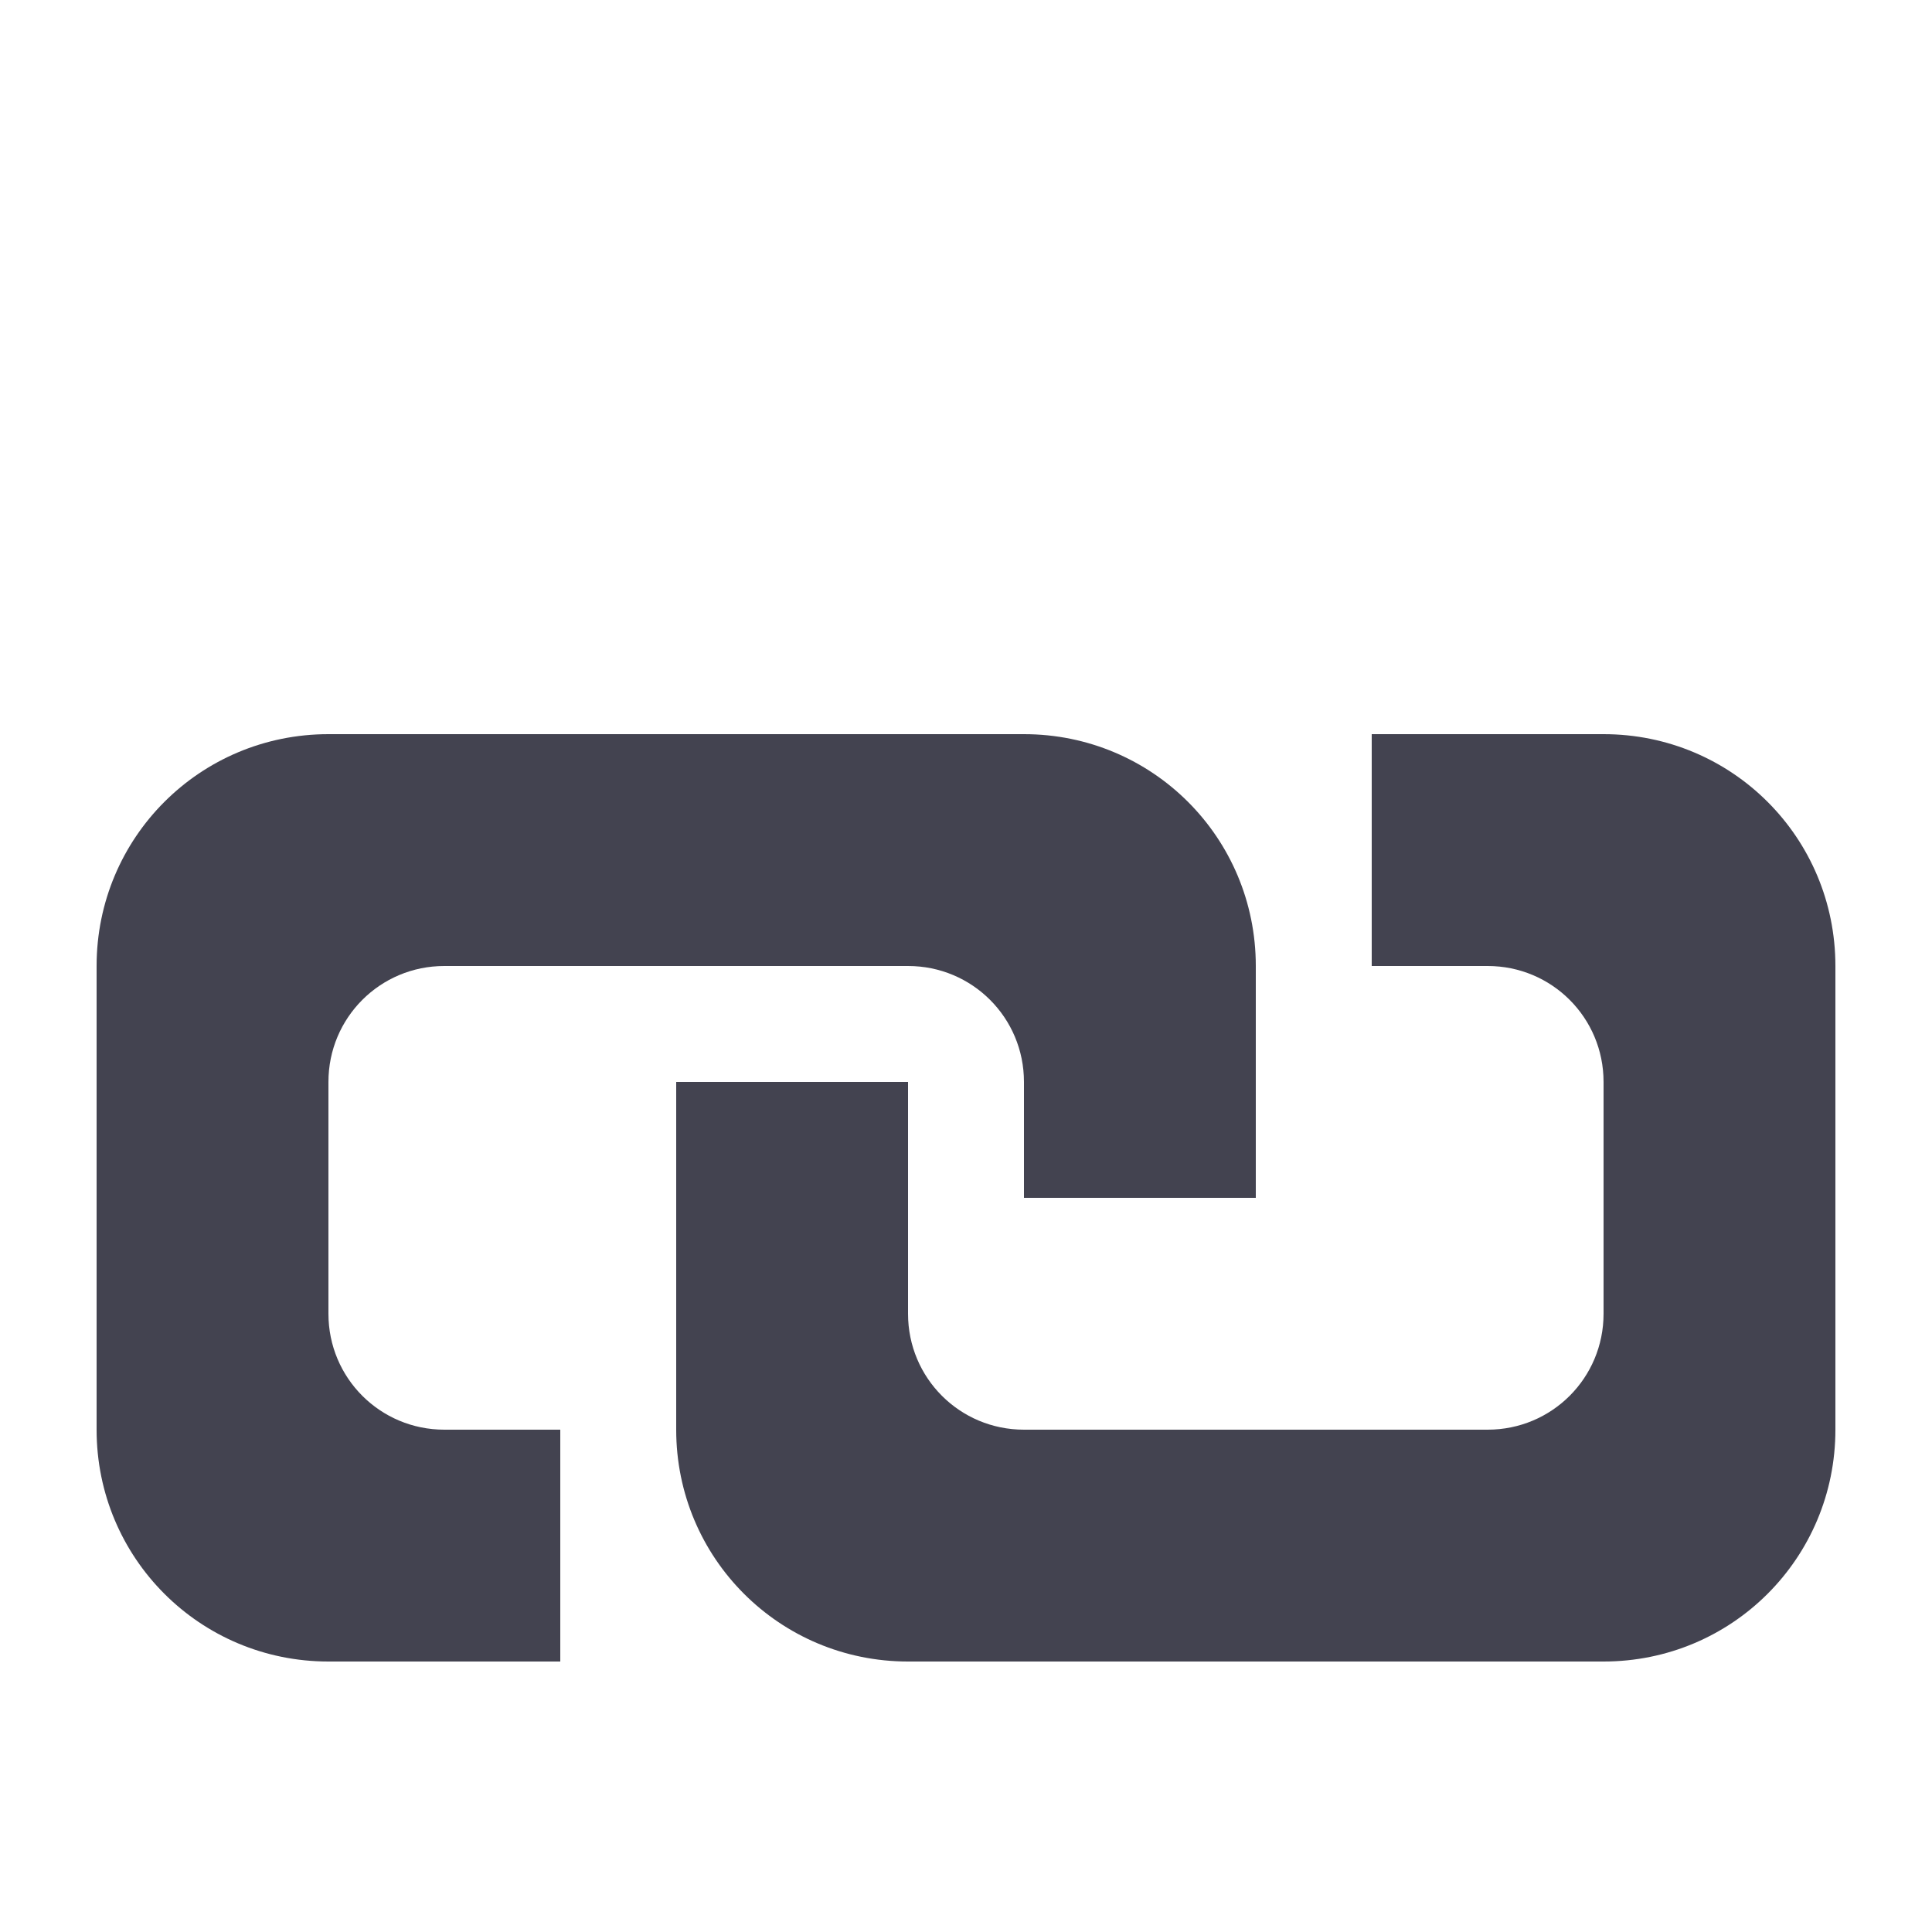
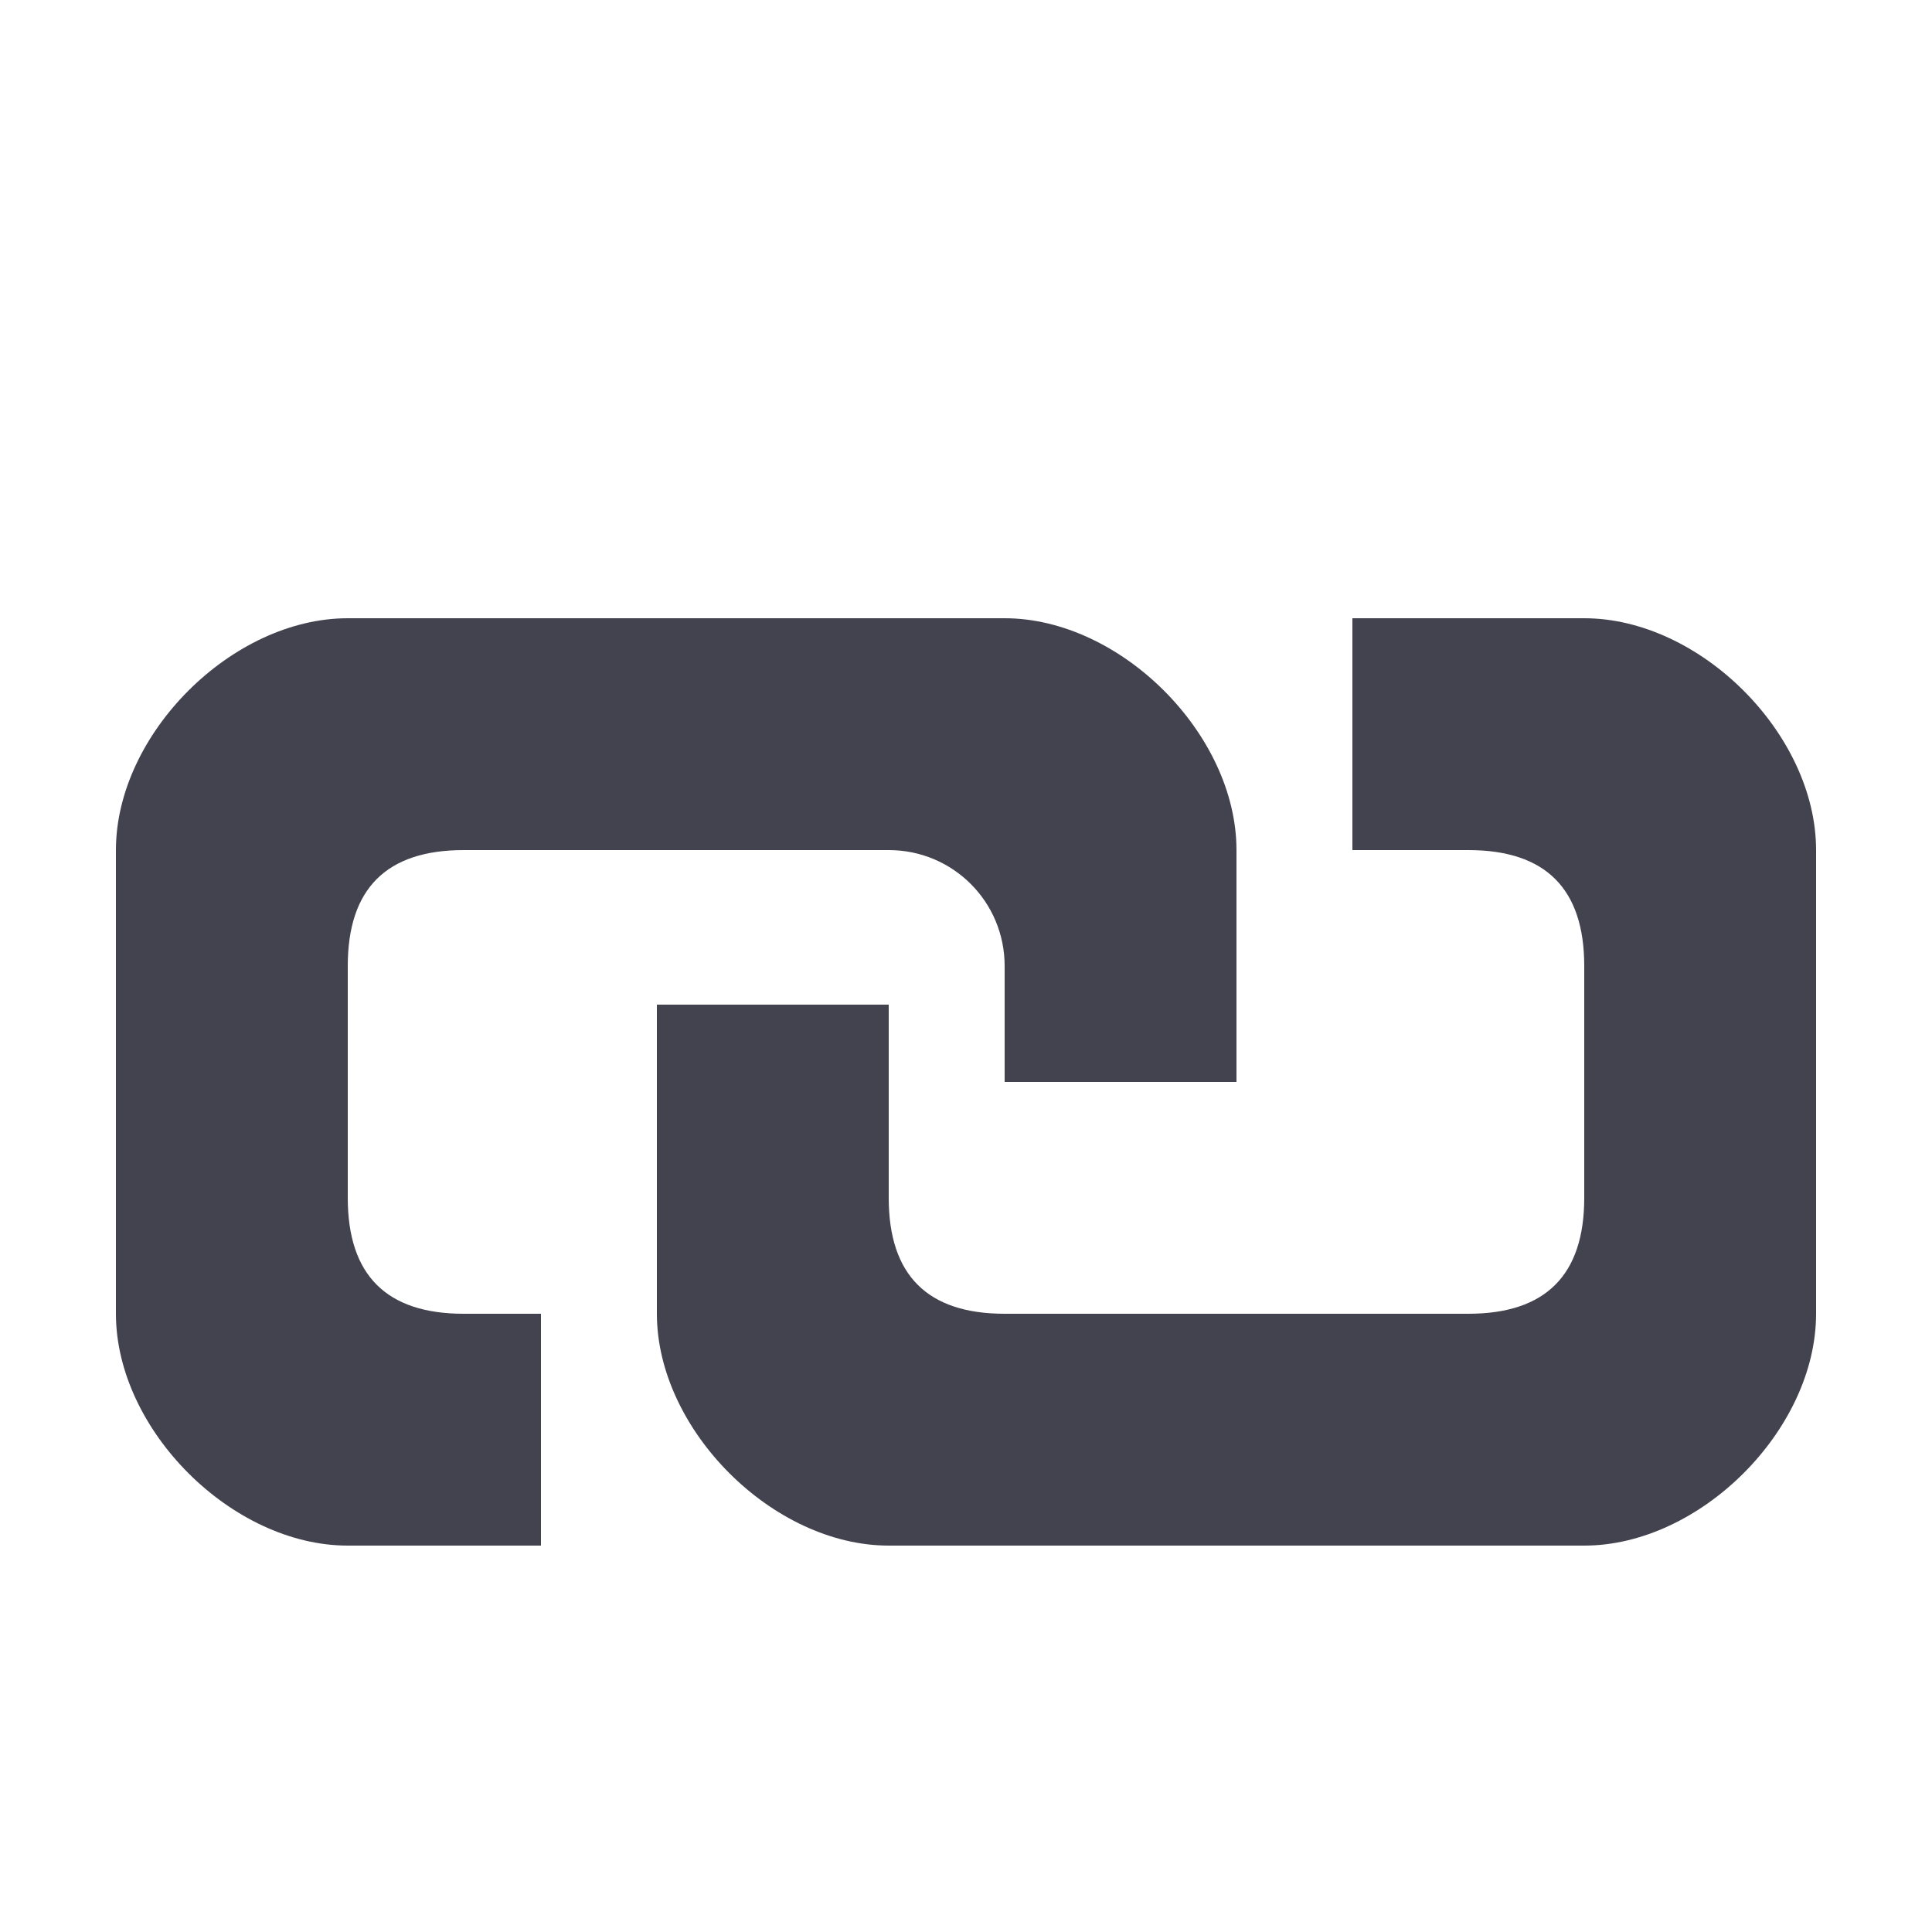
<svg xmlns="http://www.w3.org/2000/svg" width="1000" height="1000" id="svg11278" version="1.1">
  <defs id="defs11280" />
  <g id="layer1" transform="translate(0,-52.3622)">
-     <g id="g23046" transform="translate(768,948)">
-       <path id="rect13204-4" d="m 2,-515.638 -60,0 0,120 60,0 c 33.24,0 60,26.76 60,60 l 0,120 c 0,33.24 -26.76,60 -60,60 l -240,0 c -33.24,0 -60,-26.76 -60,-60 l 0,-120 -120,0 0,180 c 0,66.48 53.52,120 120,120 l 360,0 c 66.48,0 120,-53.52 120,-120 l 0,-240 c 0,-66.48 -53.52,-120 -120,-120 z" style="color:#000000;fill:#434350;fill-opacity:1;fill-rule:nonzero;stroke:none;stroke-width:3;marker:none;visibility:visible;display:inline;overflow:visible;enable-background:accumulate" />
-       <path id="path13219-0" d="m -598,-515.638 c -66.48,0 -120,53.52 -120,120 l 0,240 c 0,66.48 53.52,120 120,120 l 60,0 60,0 0,-120 -60,0 c -33.24,0 -60,-26.76 -60,-60 l 0,-120 c 0,-33.24 26.76,-60 60,-60 l 240,0 c 33.24,0 60,26.76 60,60 l 0,60 120,0 0,-120 c 0,-66.48 -53.52,-120 -120,-120 z" style="color:#000000;fill:#434350;fill-opacity:1;fill-rule:nonzero;stroke:none;stroke-width:3;marker:none;visibility:visible;display:inline;overflow:visible;enable-background:accumulate" />
+     <g id="g23046" transform="translate(768,888)">
+       <path id="rect13204-4" d="m -68,-515.638 0,120 60,0 c 40,0 60,20 60,60 l 0,120 c 0,40 -20,60 -60,60 l -240,0 c -40,0 -60,-20 -60,-60 l 0,-100 -120,0 0,160 c 0,60 60,120 120,120 l 360,0 c 60,0 120,-60 120,-120 l 0,-240 c 0,-60 -60,-120 -120,-120 z" style="color:#000000;fill:#434350;fill-opacity:1;fill-rule:nonzero;stroke:none;stroke-width:3;marker:none;visibility:visible;display:inline;overflow:visible;enable-background:accumulate" />
+       <path id="path13219-0" d="m -588,-515.638 c -60,0 -120,60 -120,120 l 0,240 c 0,60 60,120 120,120 l 100,0 0,-120 -40,0 c -40,0 -60,-20 -60,-60 l 0,-120 c 0,-40 20,-60 60,-60 l 220,0 c 33.24,0 60,26.76 60,60 l 0,60 120,0 0,-120 c 0,-60 -60,-120 -120,-120 z" style="color:#000000;fill:#434350;fill-opacity:1;fill-rule:nonzero;stroke:none;stroke-width:3;marker:none;visibility:visible;display:inline;overflow:visible;enable-background:accumulate" />
    </g>
  </g>
</svg>
